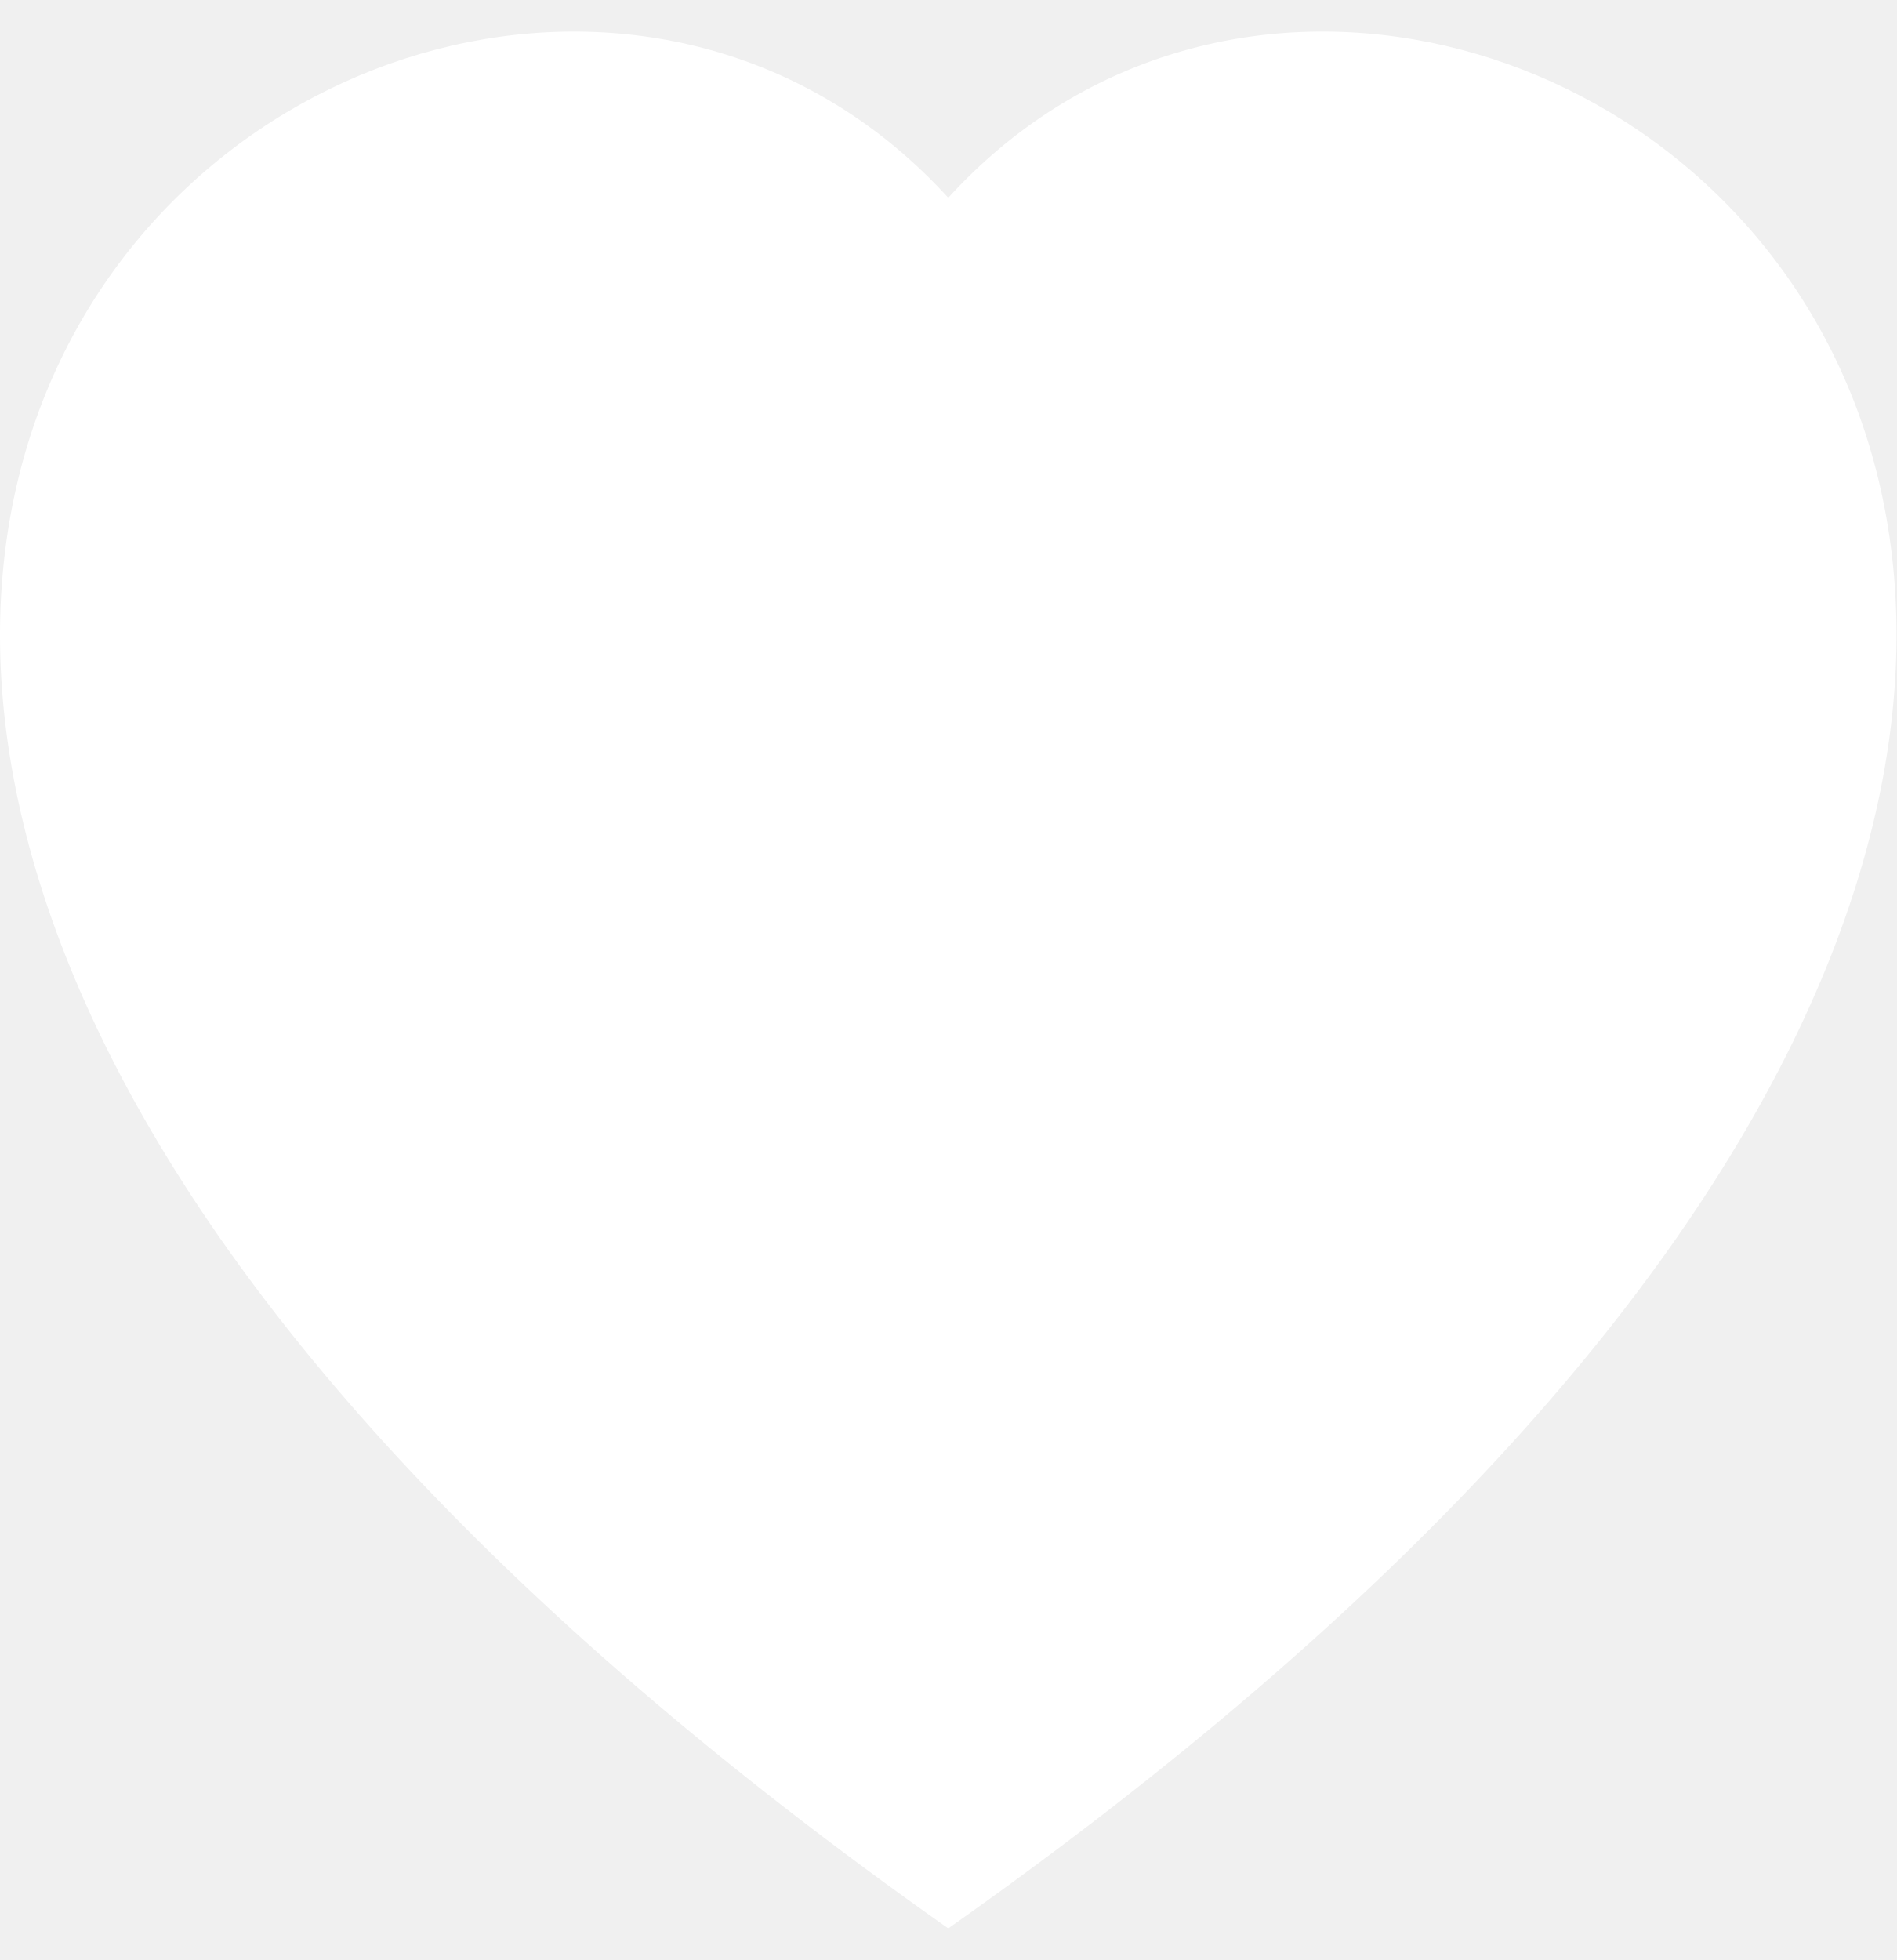
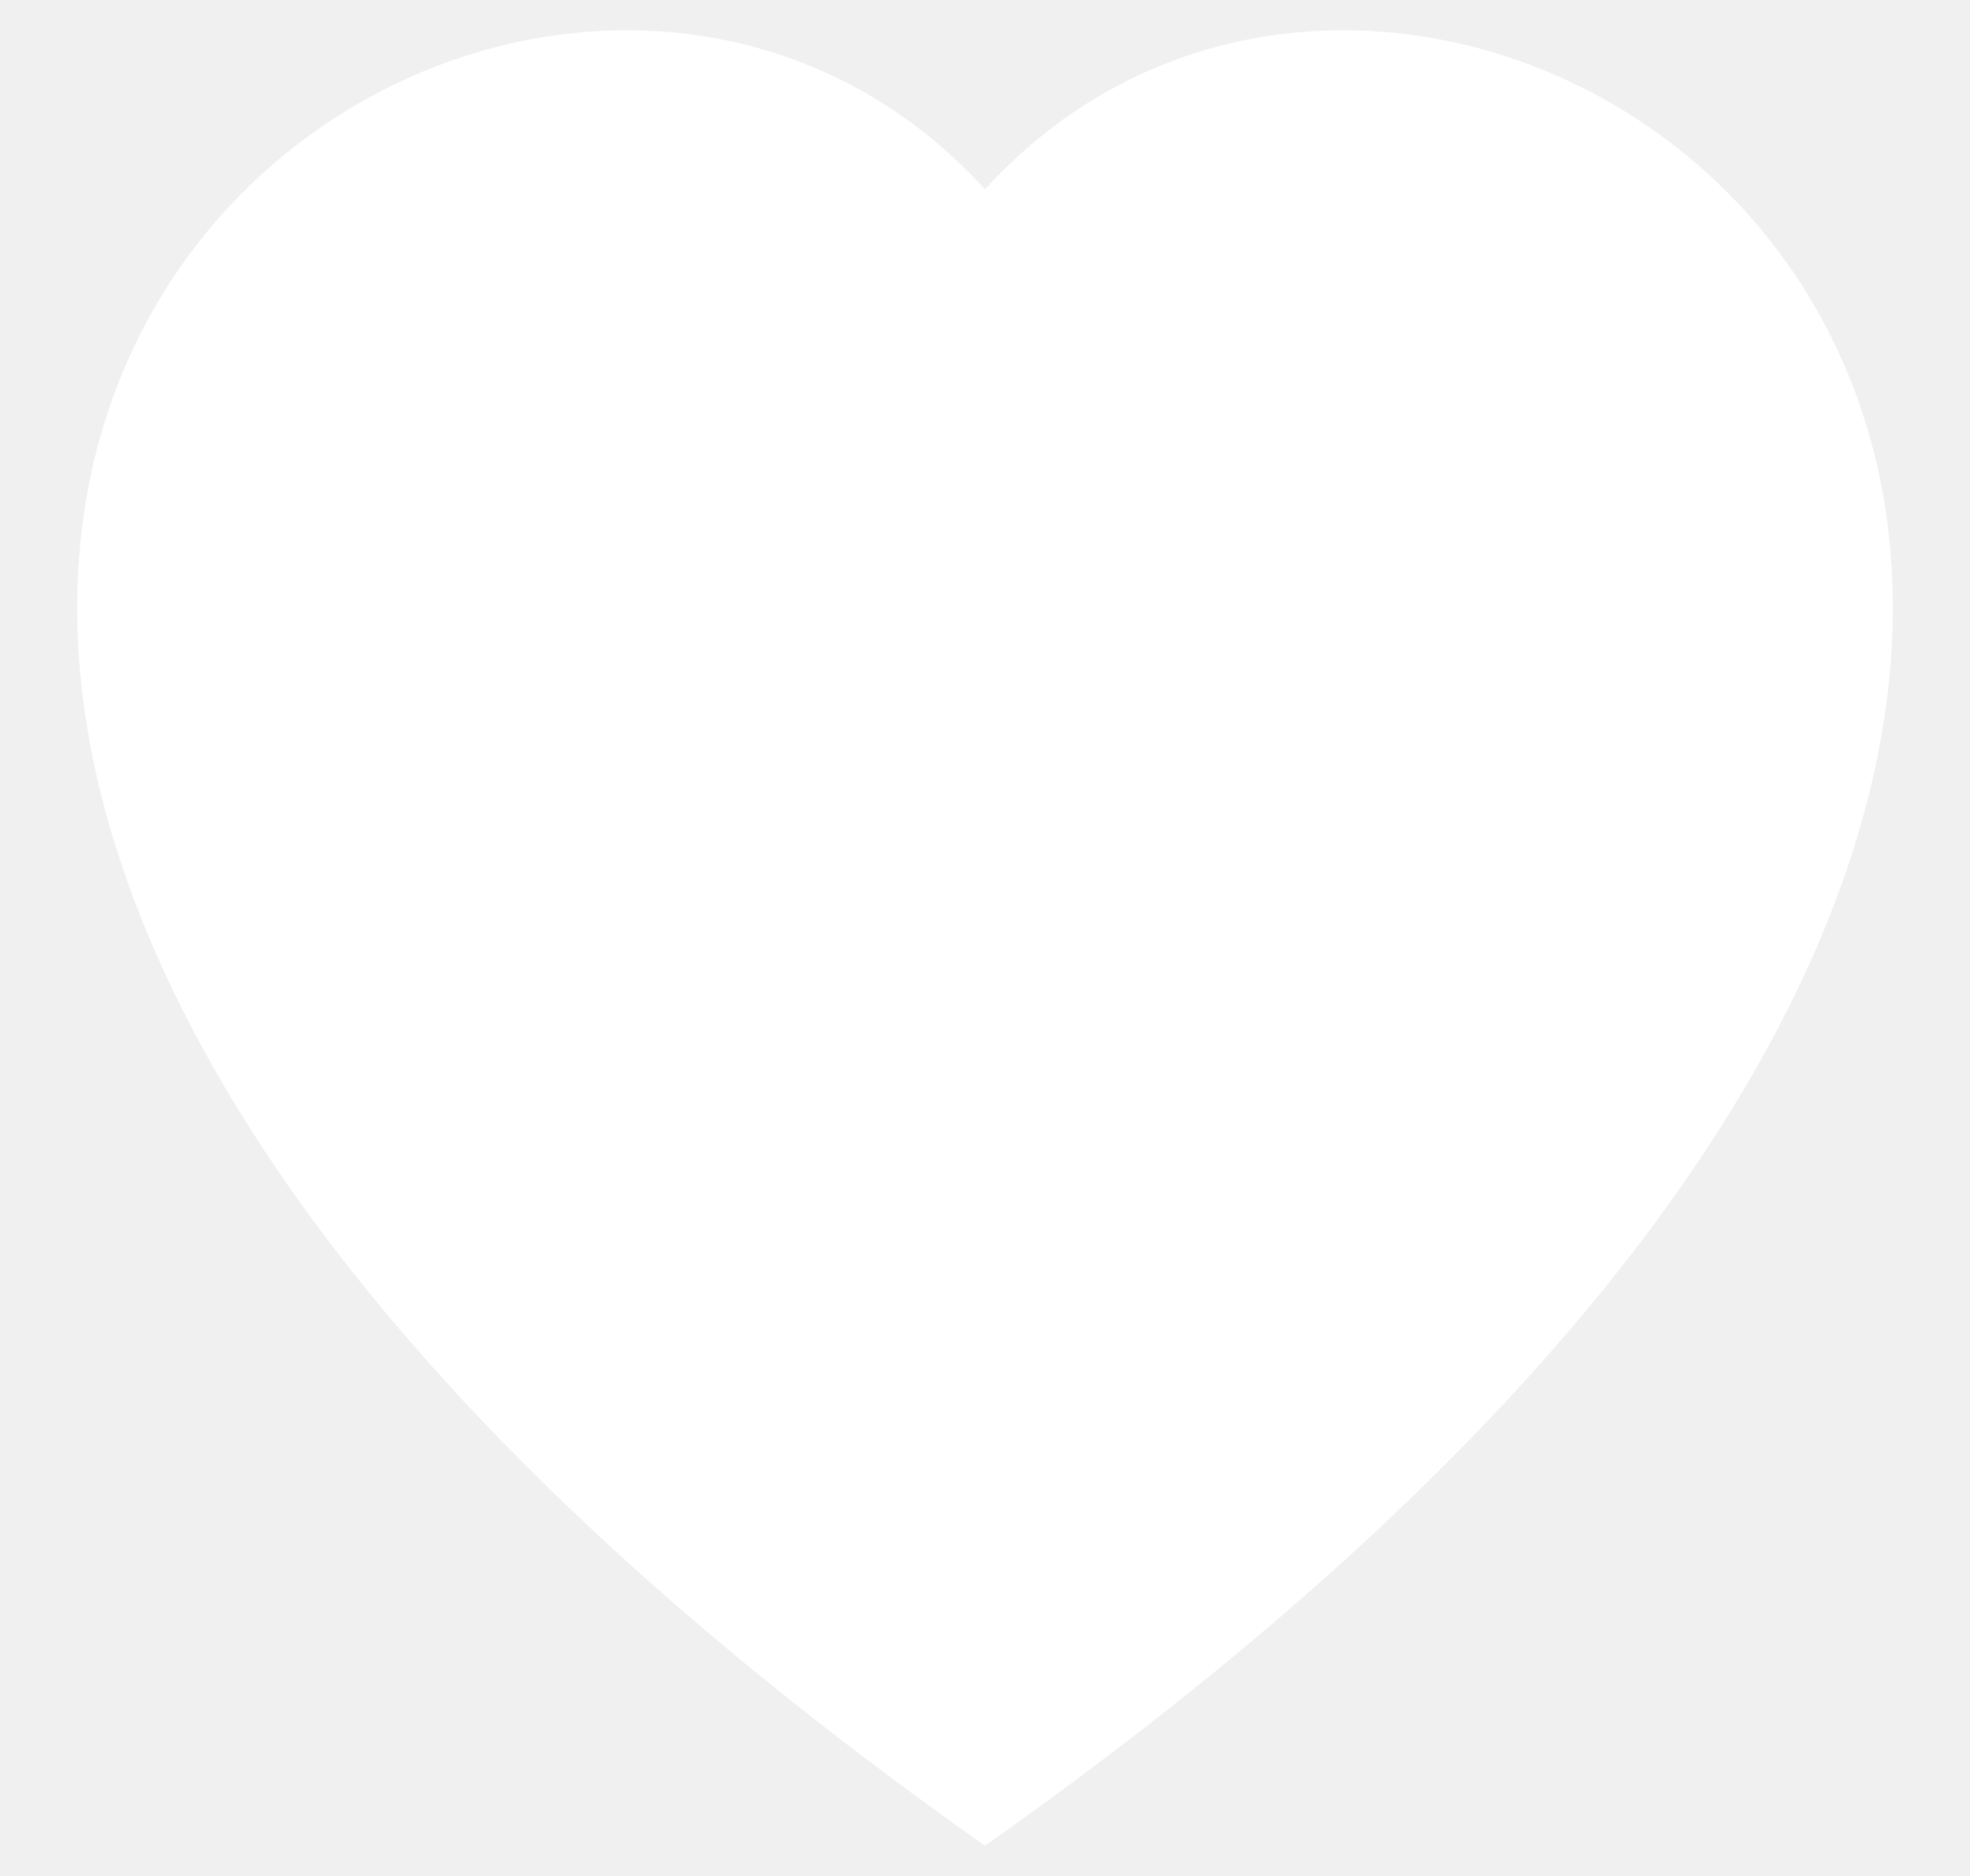
- <svg xmlns="http://www.w3.org/2000/svg" width="30" height="31" viewBox="0 0 30 31" fill="none">
+ <svg xmlns="http://www.w3.org/2000/svg" width="21" height="20" viewBox="0 0 30 31" fill="none">
  <path fill-rule="evenodd" clip-rule="evenodd" d="M15 3.128C23.322 -5.996 44.127 9.97 15 30.5C-14.127 9.972 6.679 -5.996 15 3.128Z" fill="white" />
</svg>
